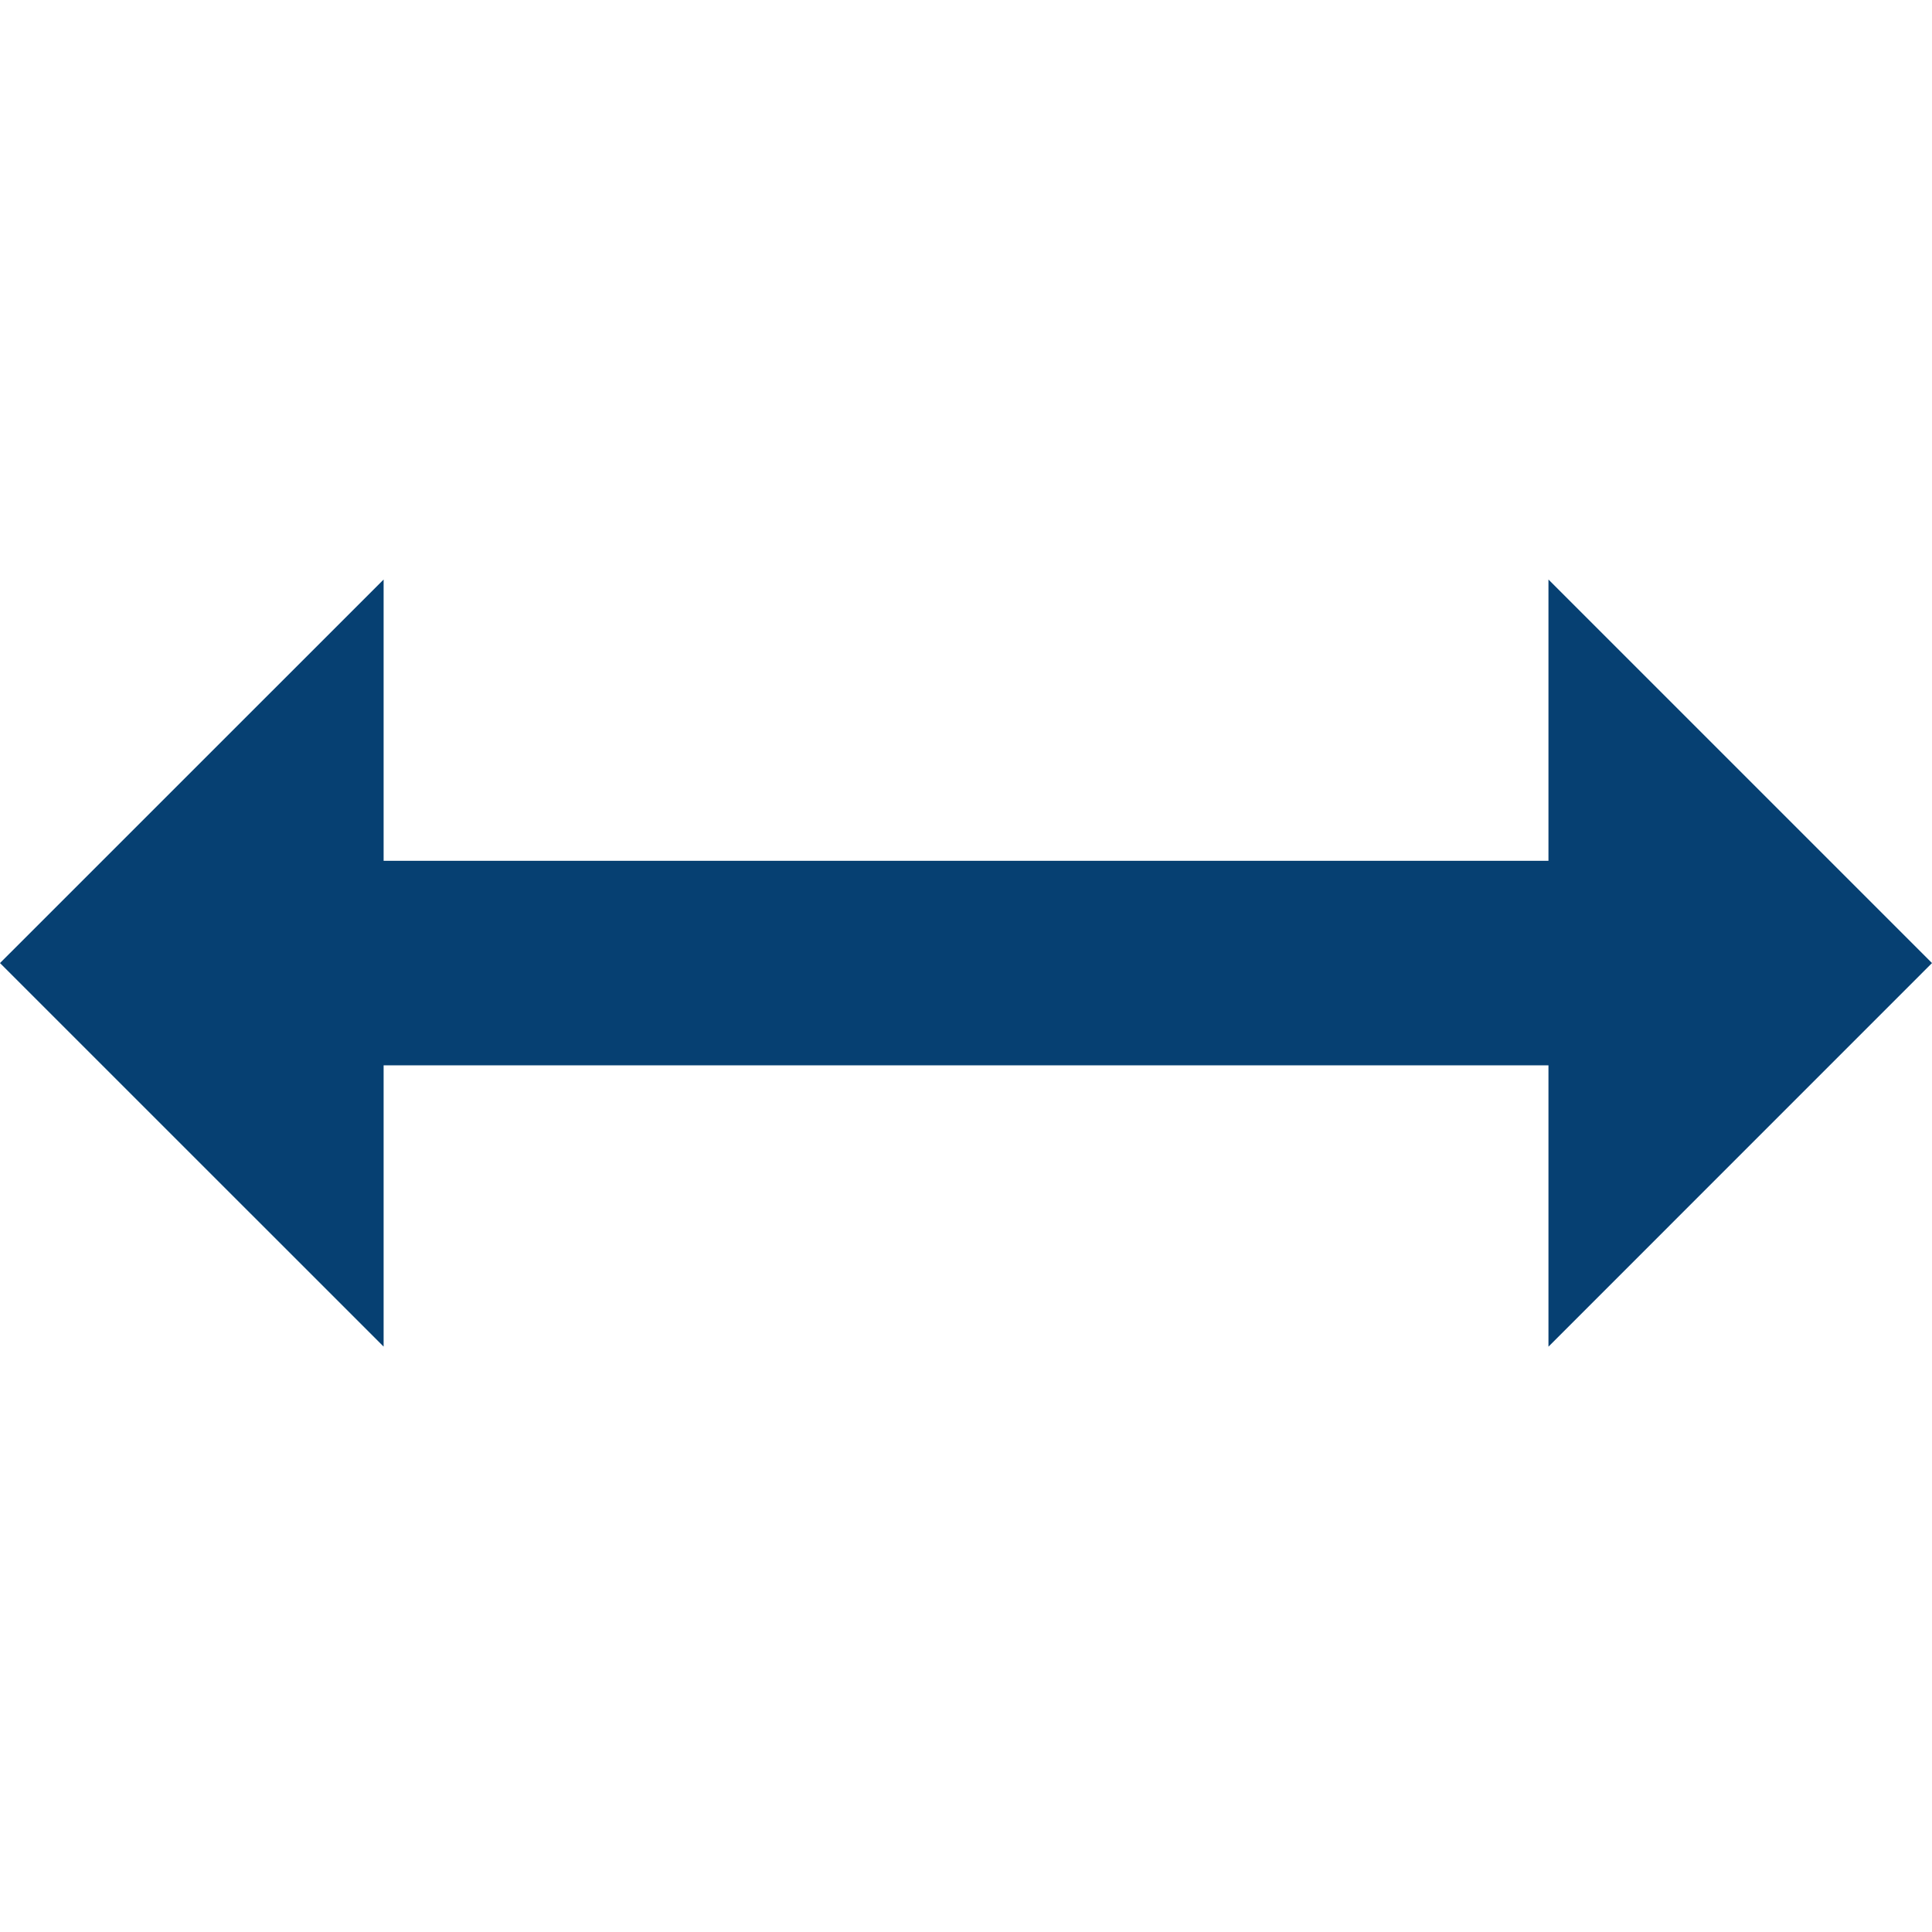
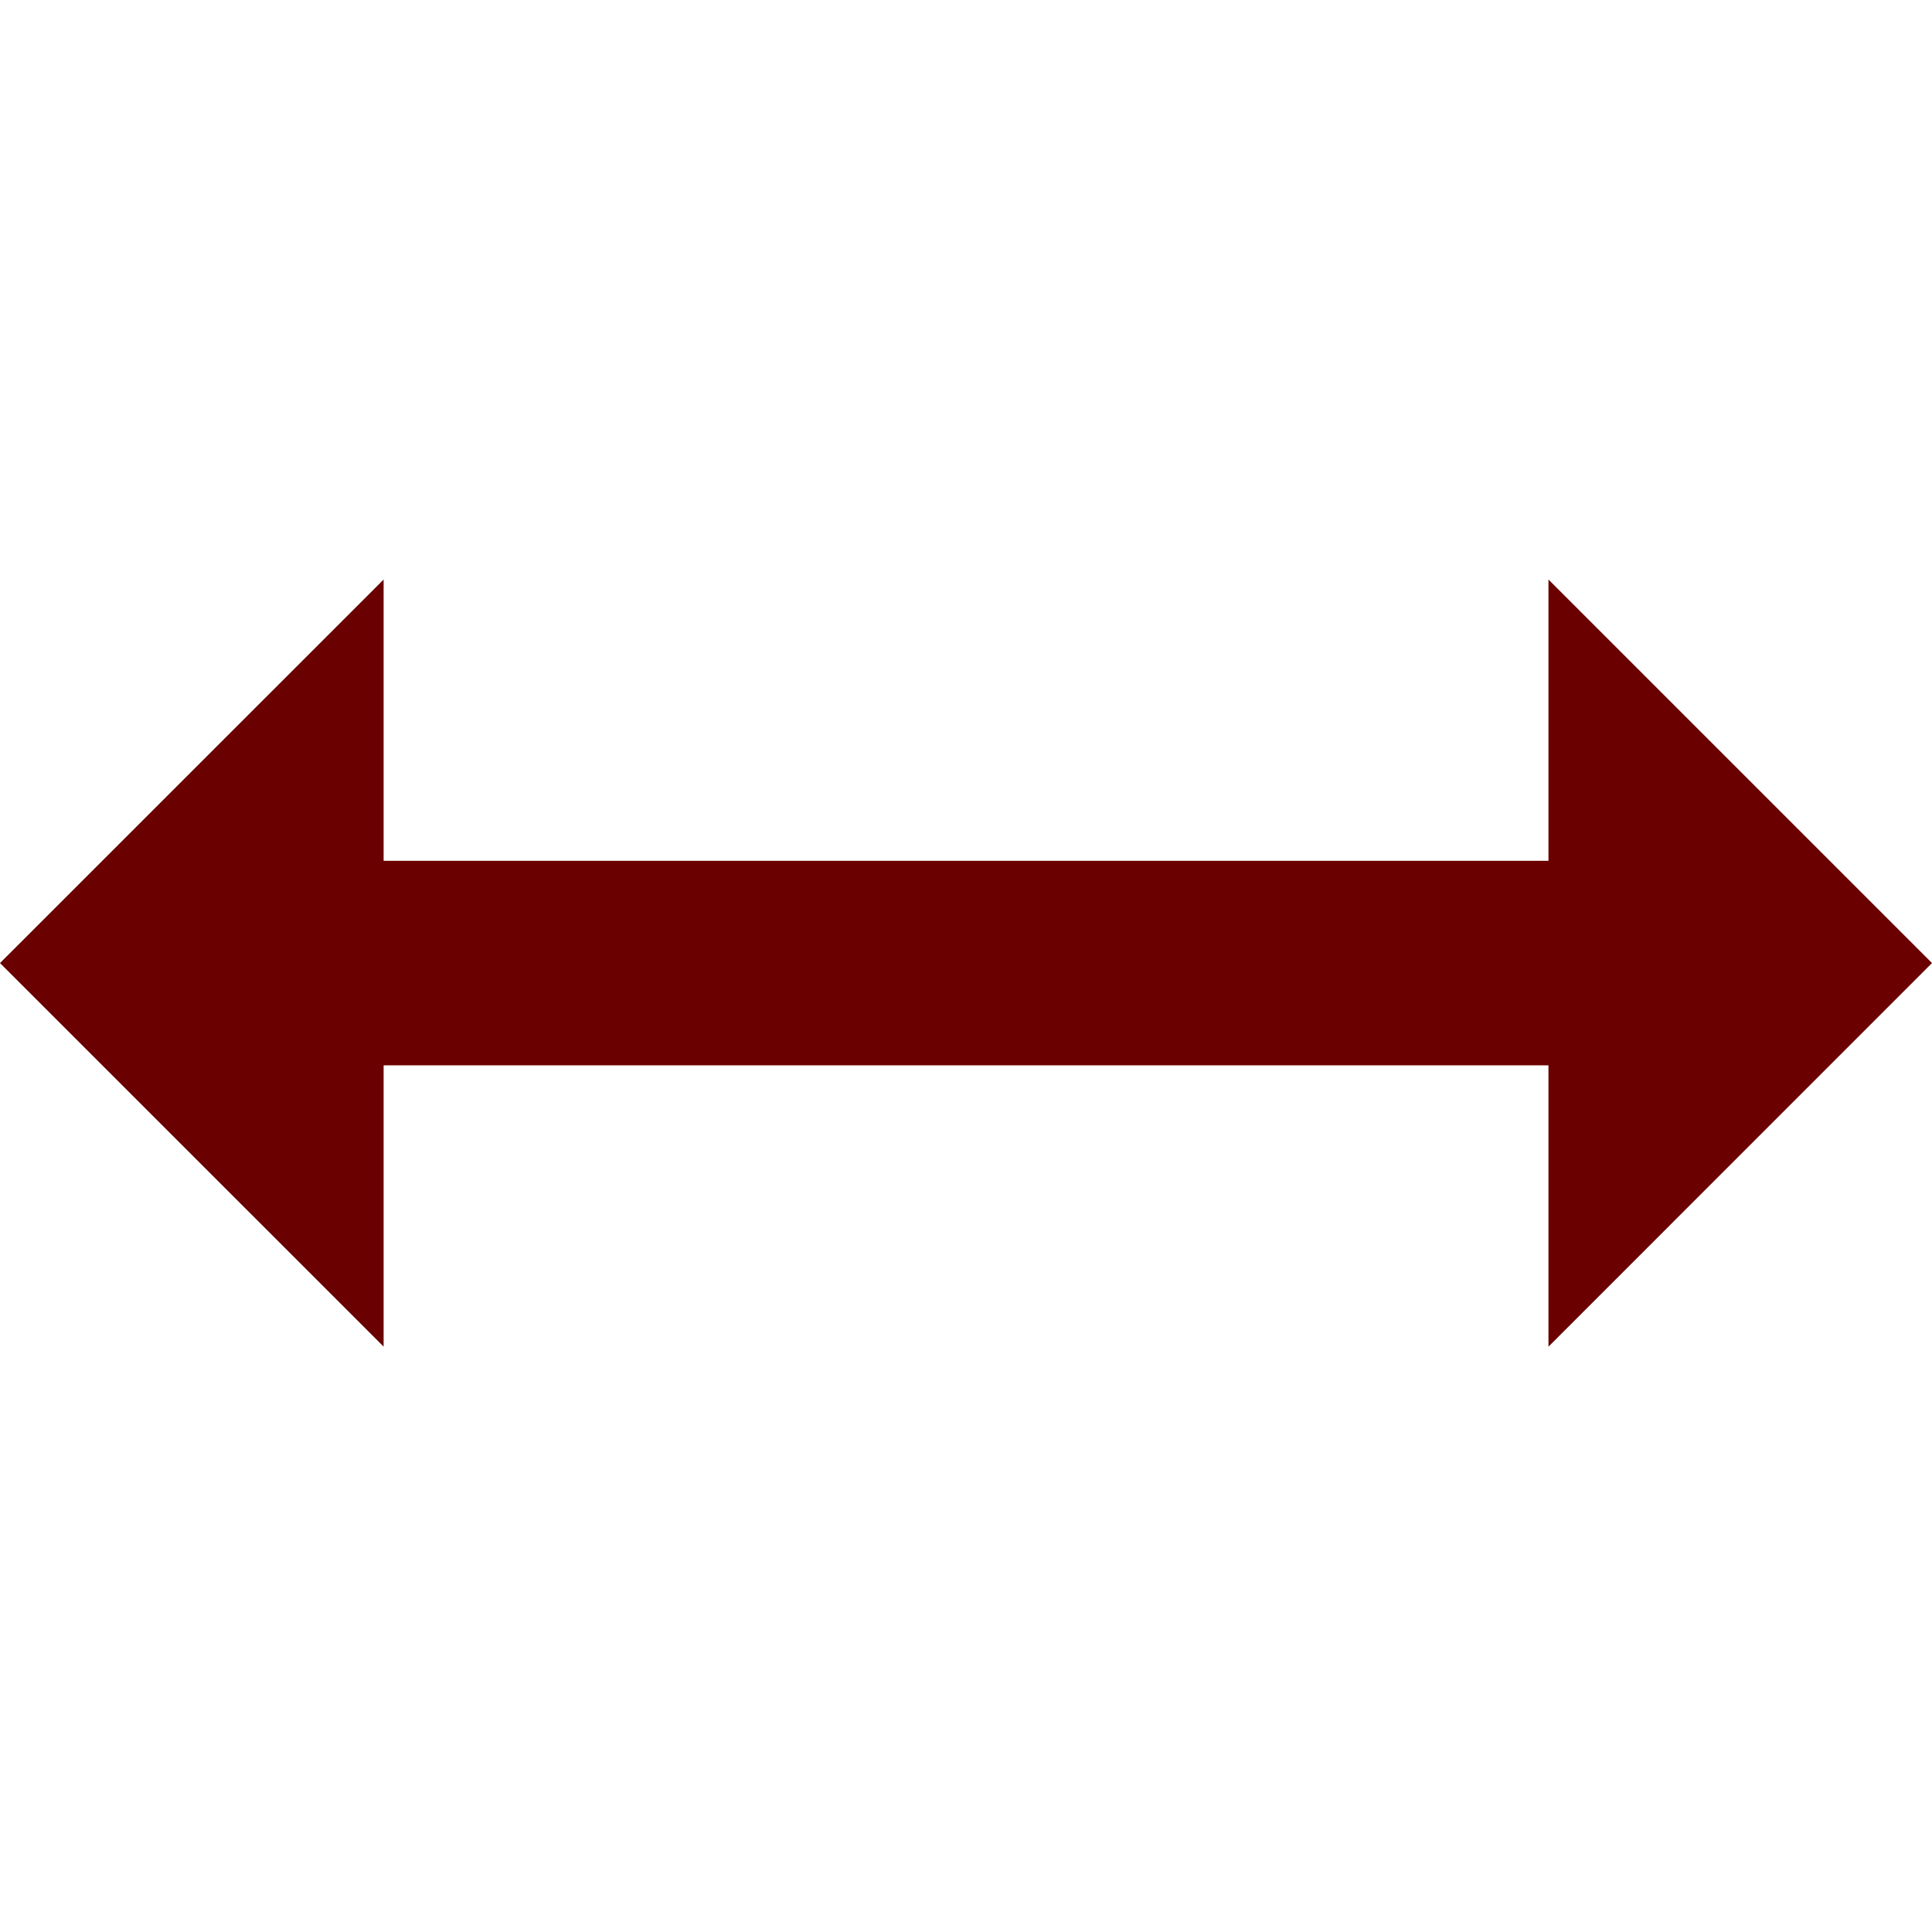
<svg xmlns="http://www.w3.org/2000/svg" width="25" height="25" viewBox="0 0 25 25" fill="none">
-   <path d="M20.037 13.785H4.964V17.425L0 12.462L4.964 7.499V11.139H20.037V7.499L25 12.462L20.037 17.426V13.785Z" fill="#064072" />
+   <path d="M20.037 13.785H4.964V17.425L0 12.462L4.964 7.499V11.139H20.037V7.499L25 12.462L20.037 17.426V13.785Z" fill="#6A0000" />
</svg>
